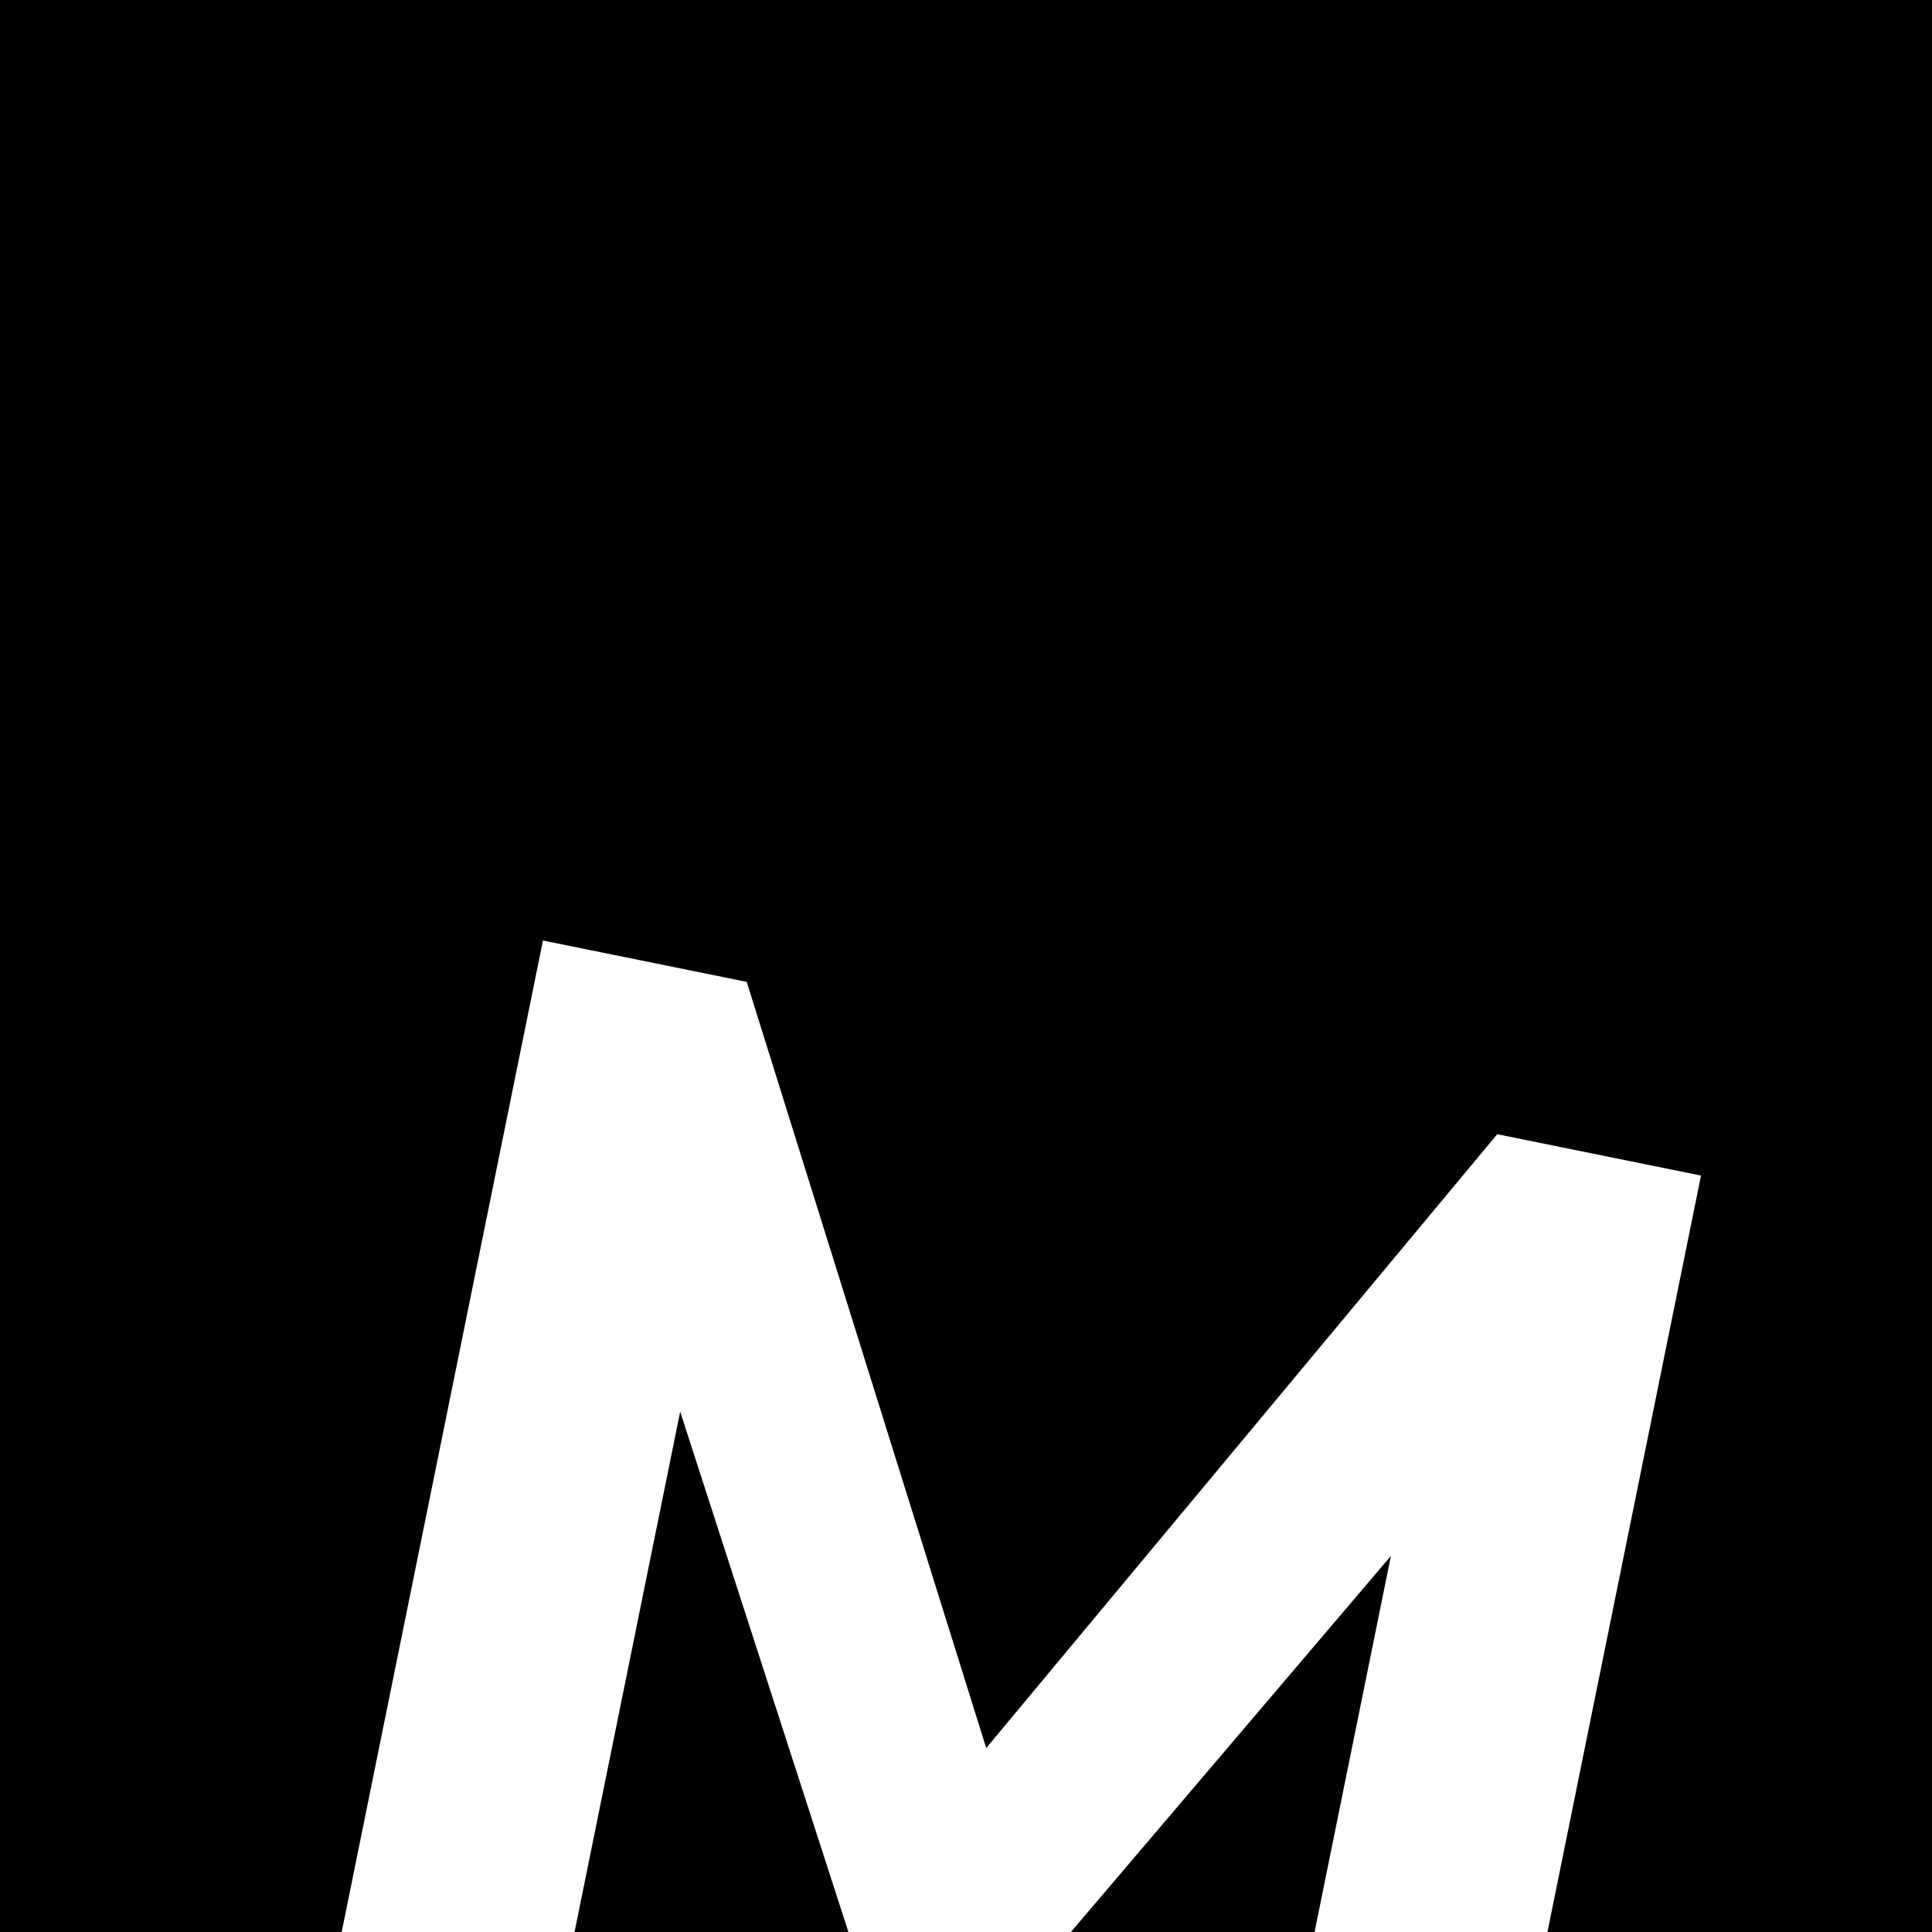
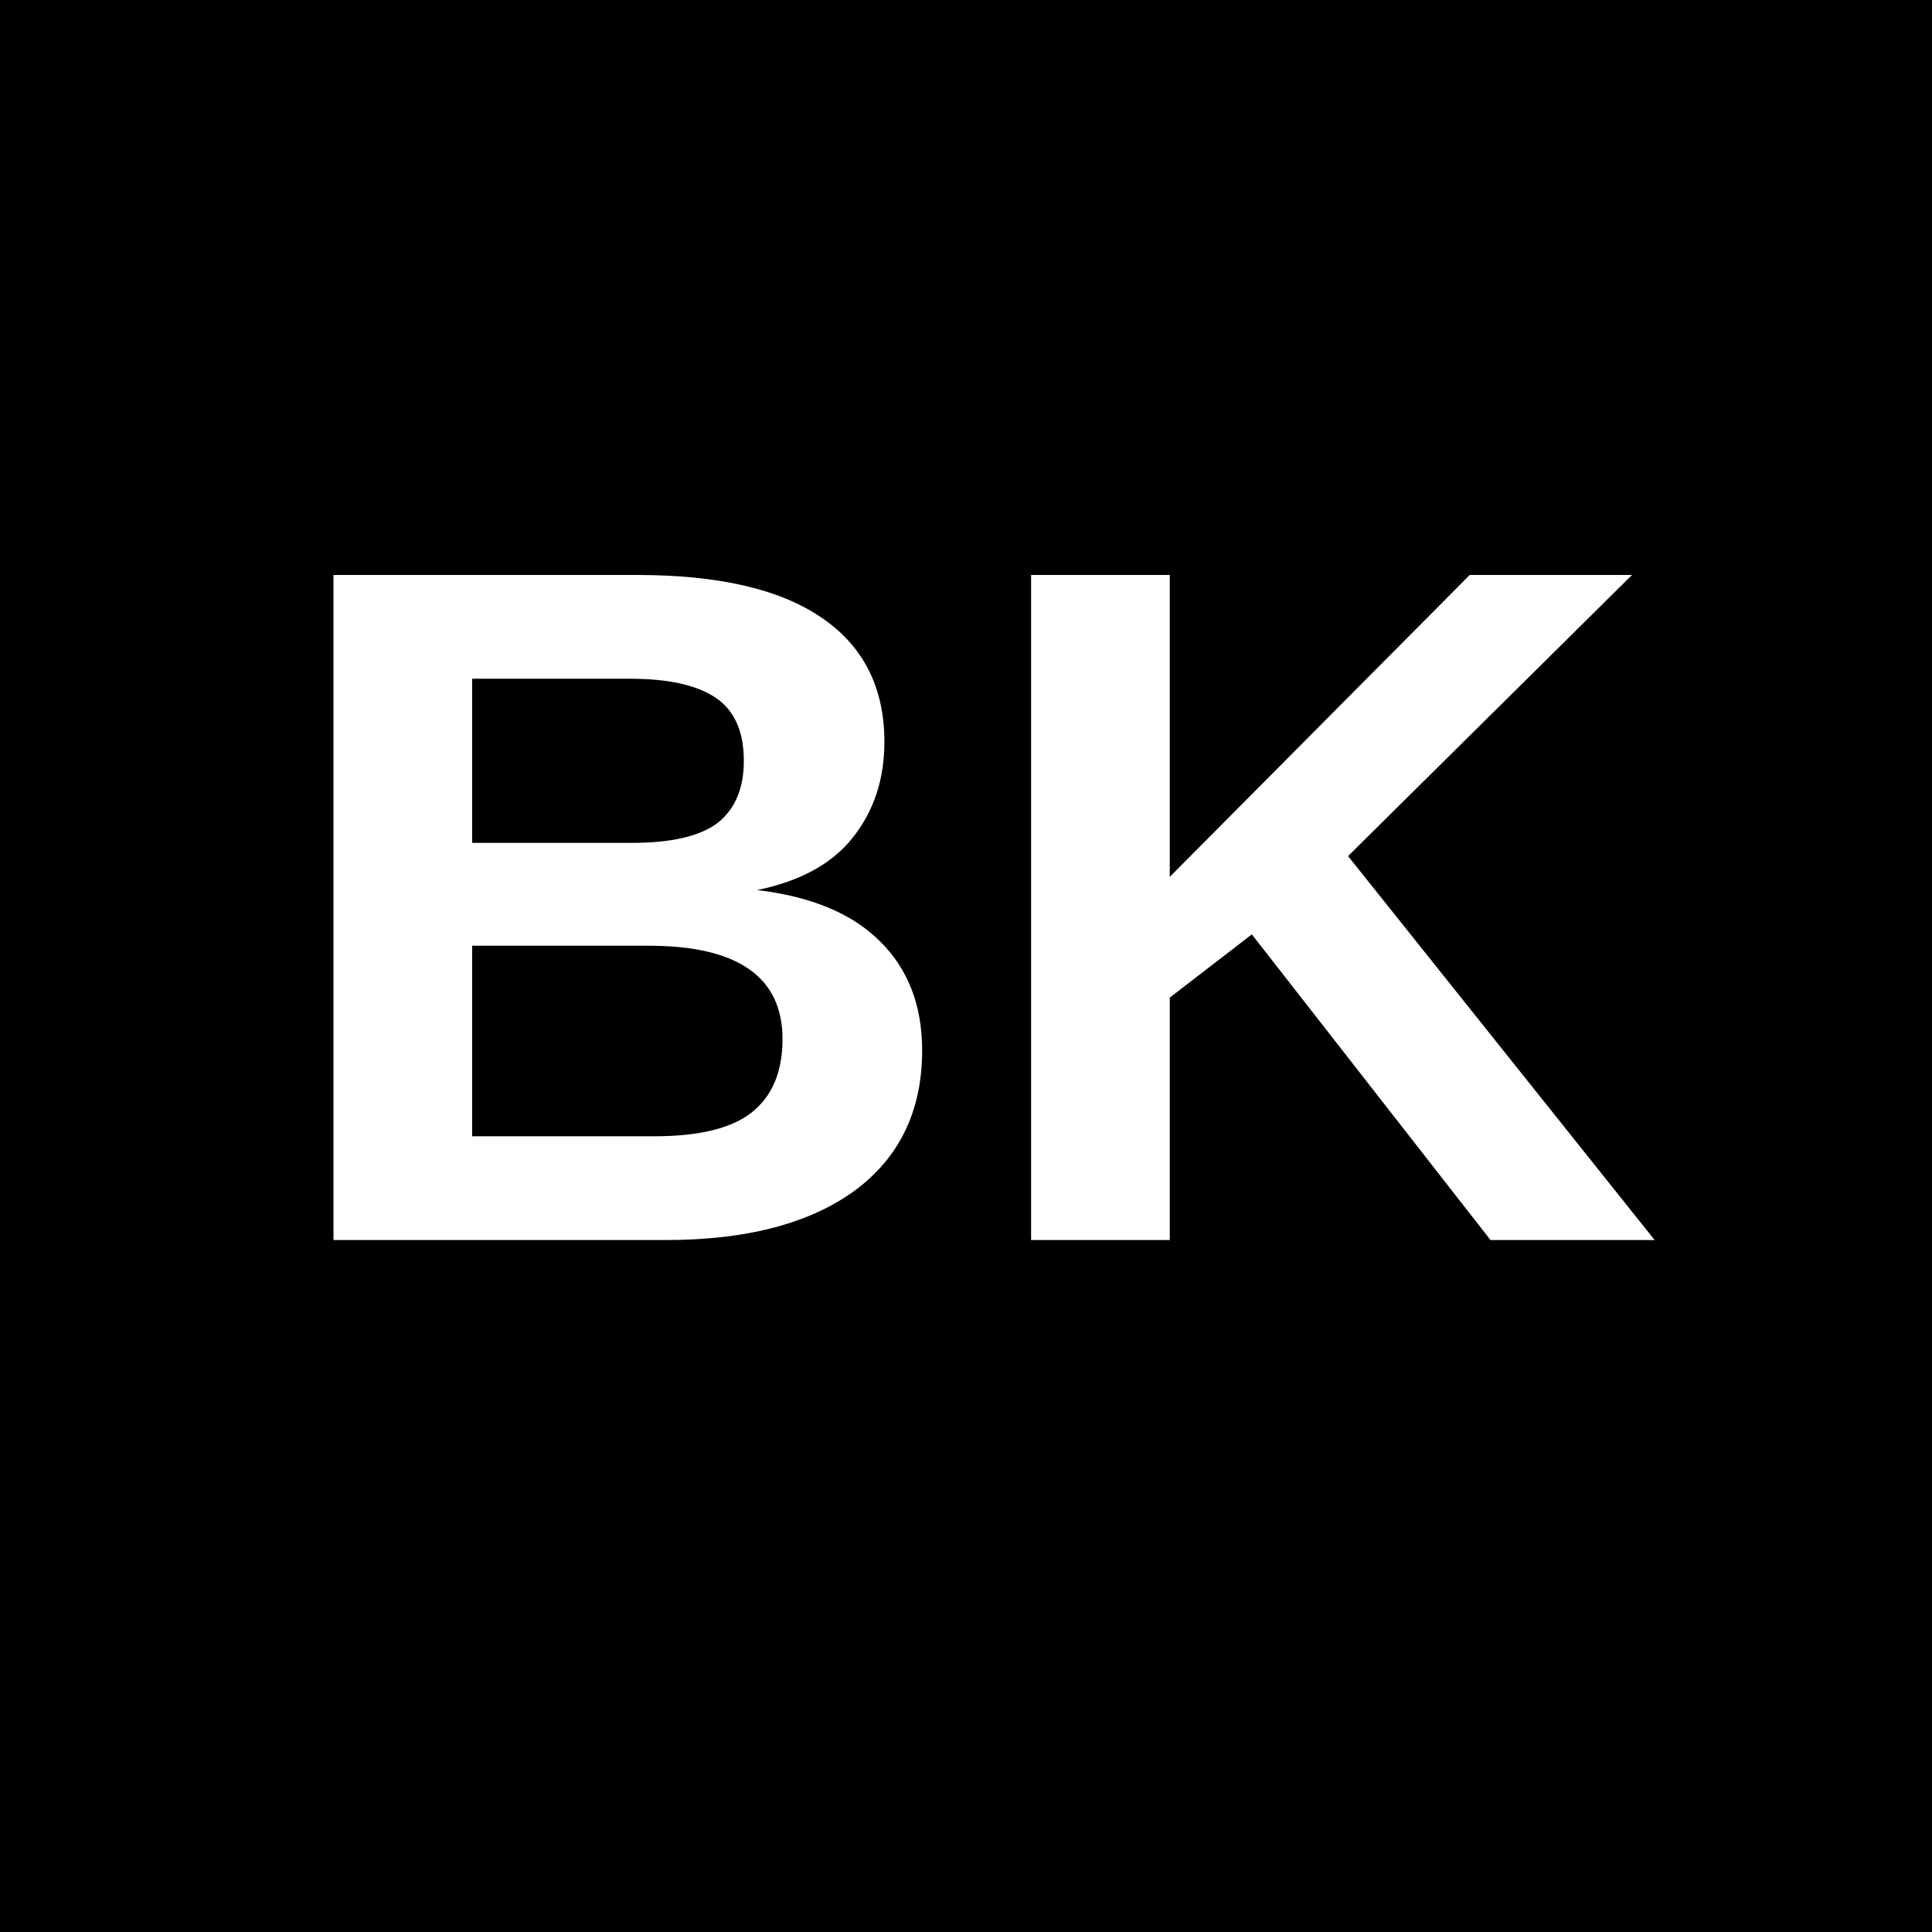
<svg xmlns="http://www.w3.org/2000/svg" width="32" height="32" viewBox="0 0 32 32" fill="none">
-   <g clip-path="url(#clip0_18_74)">
-     <rect width="32" height="32" fill="black" />
-     <path d="M8.993 15.578L12.368 16.263L16.335 28.953L24.799 18.786L28.174 19.471L24.275 38.679L20.57 37.928L23.038 25.771L17.523 32.252C17.148 32.69 16.792 32.989 16.455 33.149C16.139 33.295 15.799 33.33 15.433 33.256L14.39 33.044L11.266 23.382L8.798 35.538L5.094 34.786L8.993 15.578Z" fill="white" />
-   </g>
-   <defs>
-     <clipPath id="clip0_18_74">
-       <rect width="32" height="32" fill="white" />
-     </clipPath>
-   </defs>
+   <rect width="32" height="32" fill="black" />
+   <text x="50%" y="50%" dominant-baseline="middle" text-anchor="middle" fill="white" font-size="16" font-family="Arial, sans-serif" font-weight="bold">
+     BK
+   </text>
</svg>
